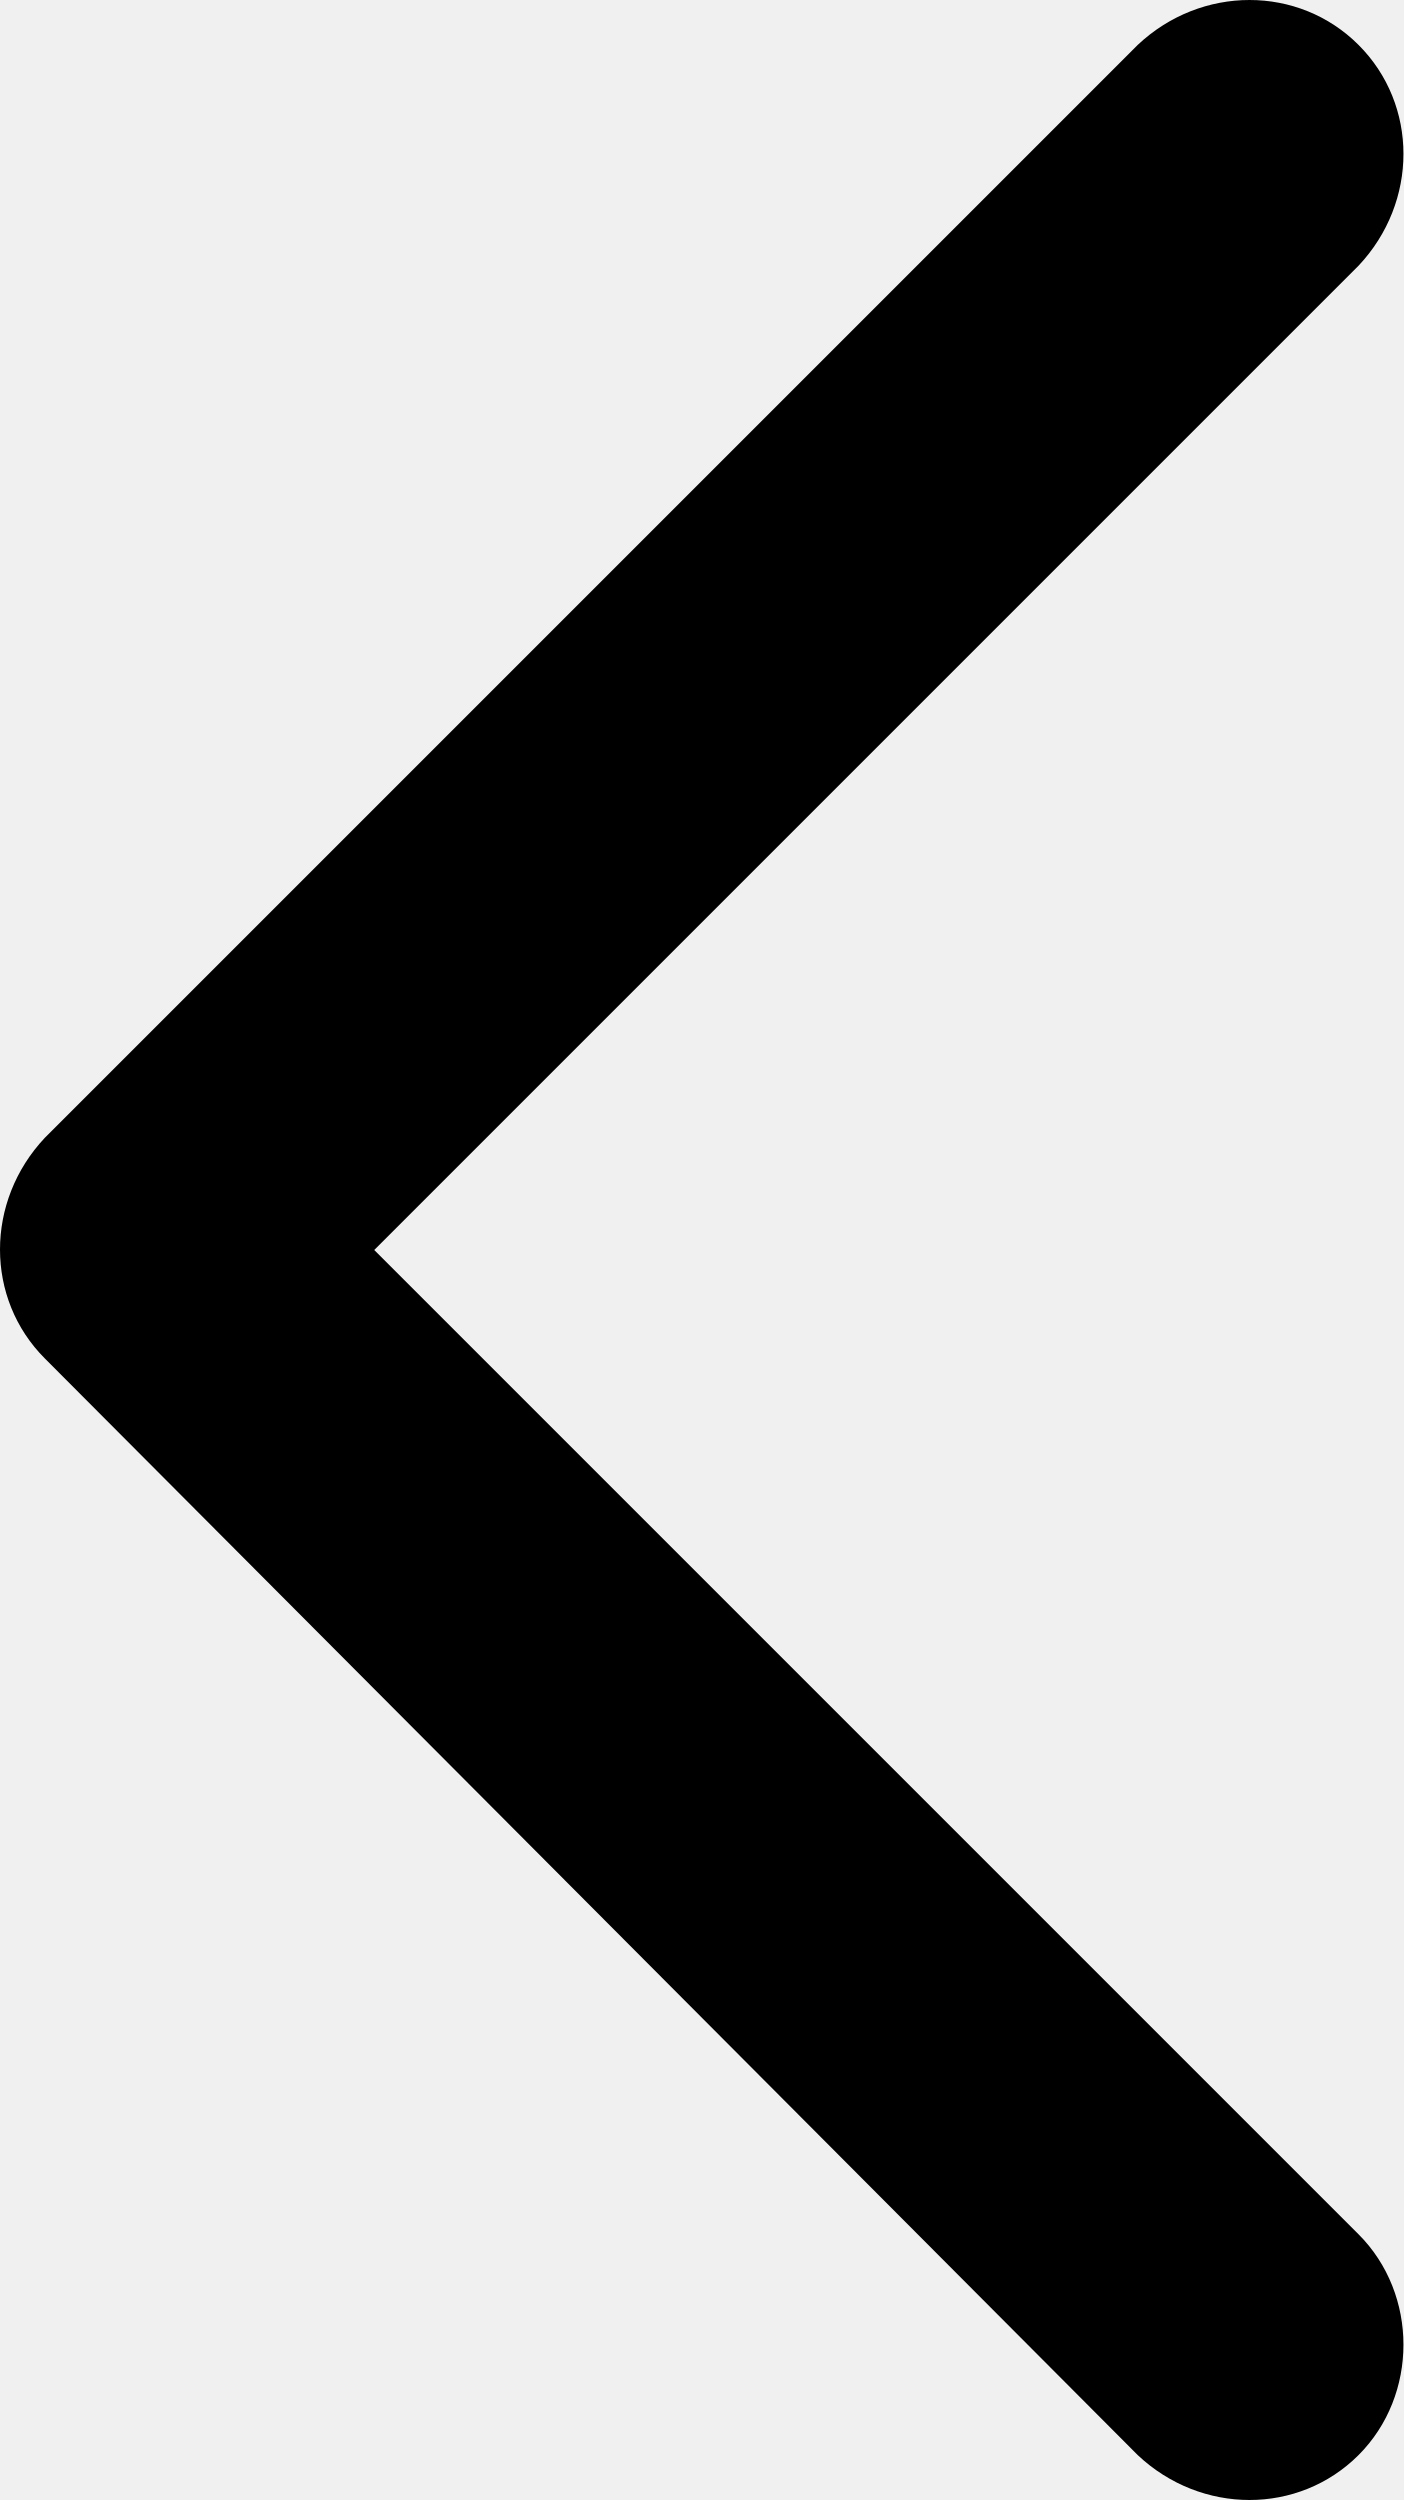
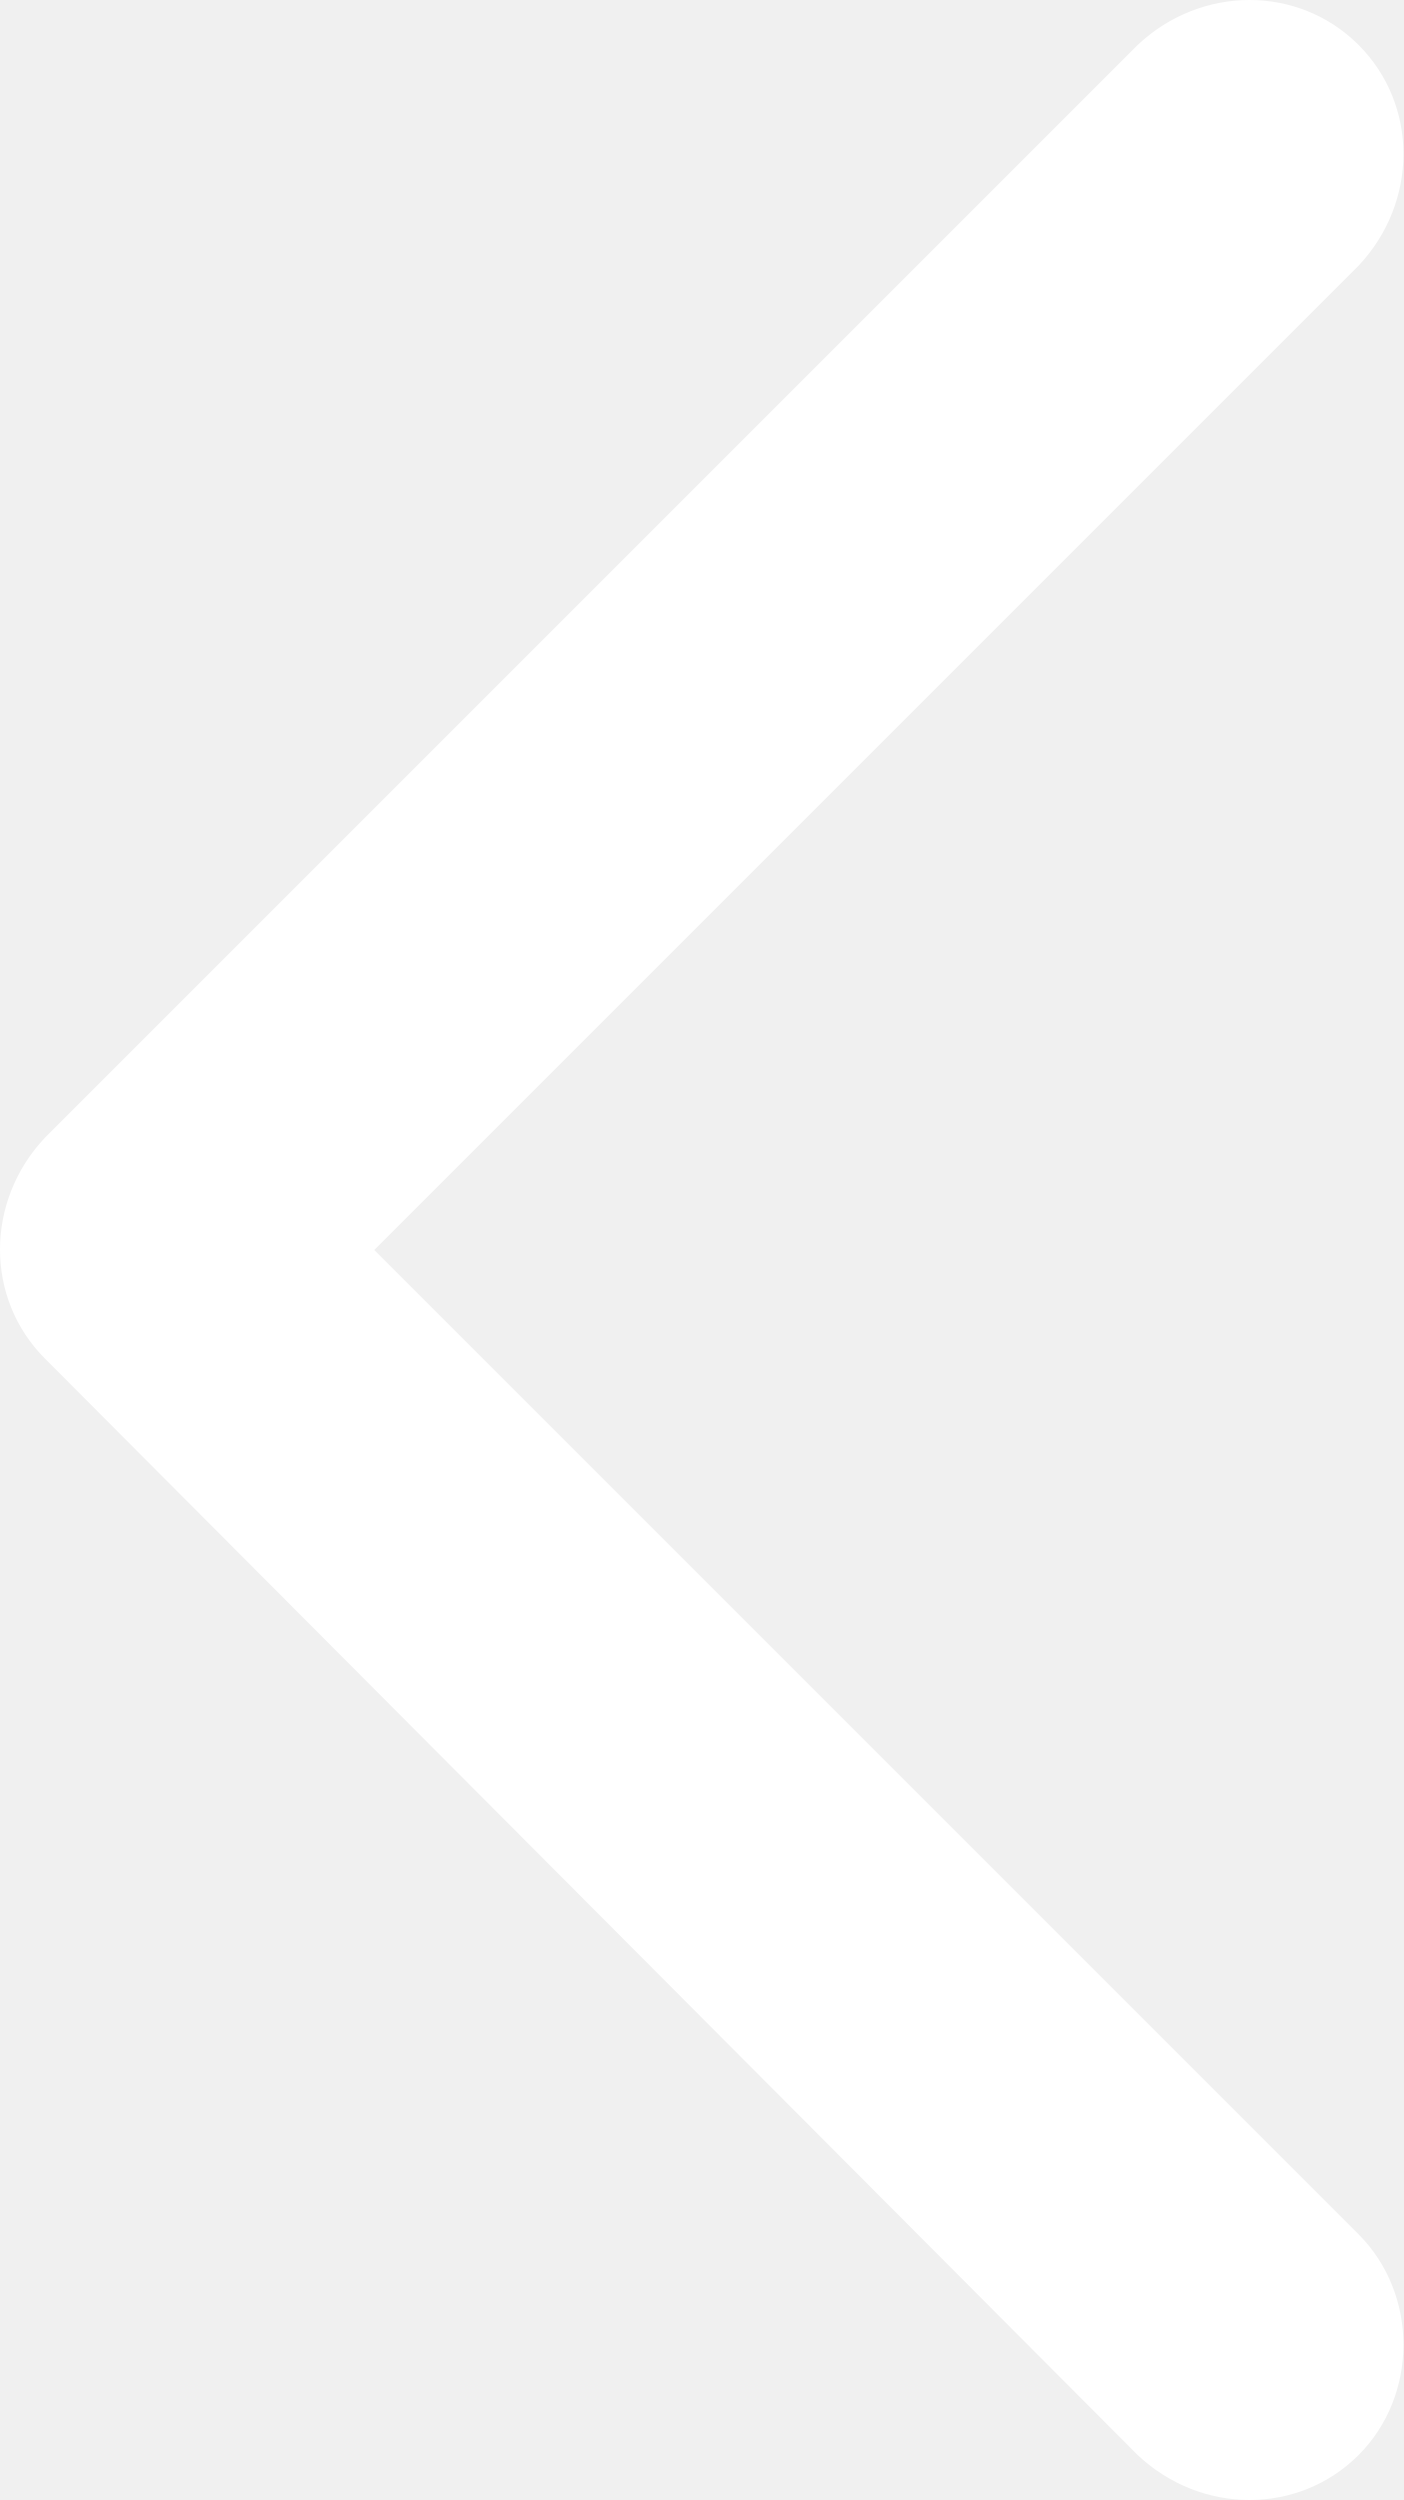
<svg xmlns="http://www.w3.org/2000/svg" viewBox="0 0 375 668" shape-rendering="geometricPrecision" image-rendering="optimizeQuality">
-   <path fill="#000" d="M12 304L304 12c17-16 43-16 59 0s16 42 0 59L100 334l263 263c16 16 16 43 0 59s-42 16-59 0L12 363c-16-16-16-42 0-59z" />
+   <path fill="#fff" d="M12 304L304 12c17-16 43-16 59 0s16 42 0 59L100 334l263 263c16 16 16 43 0 59s-42 16-59 0L12 363c-16-16-16-42 0-59z" />
</svg>
